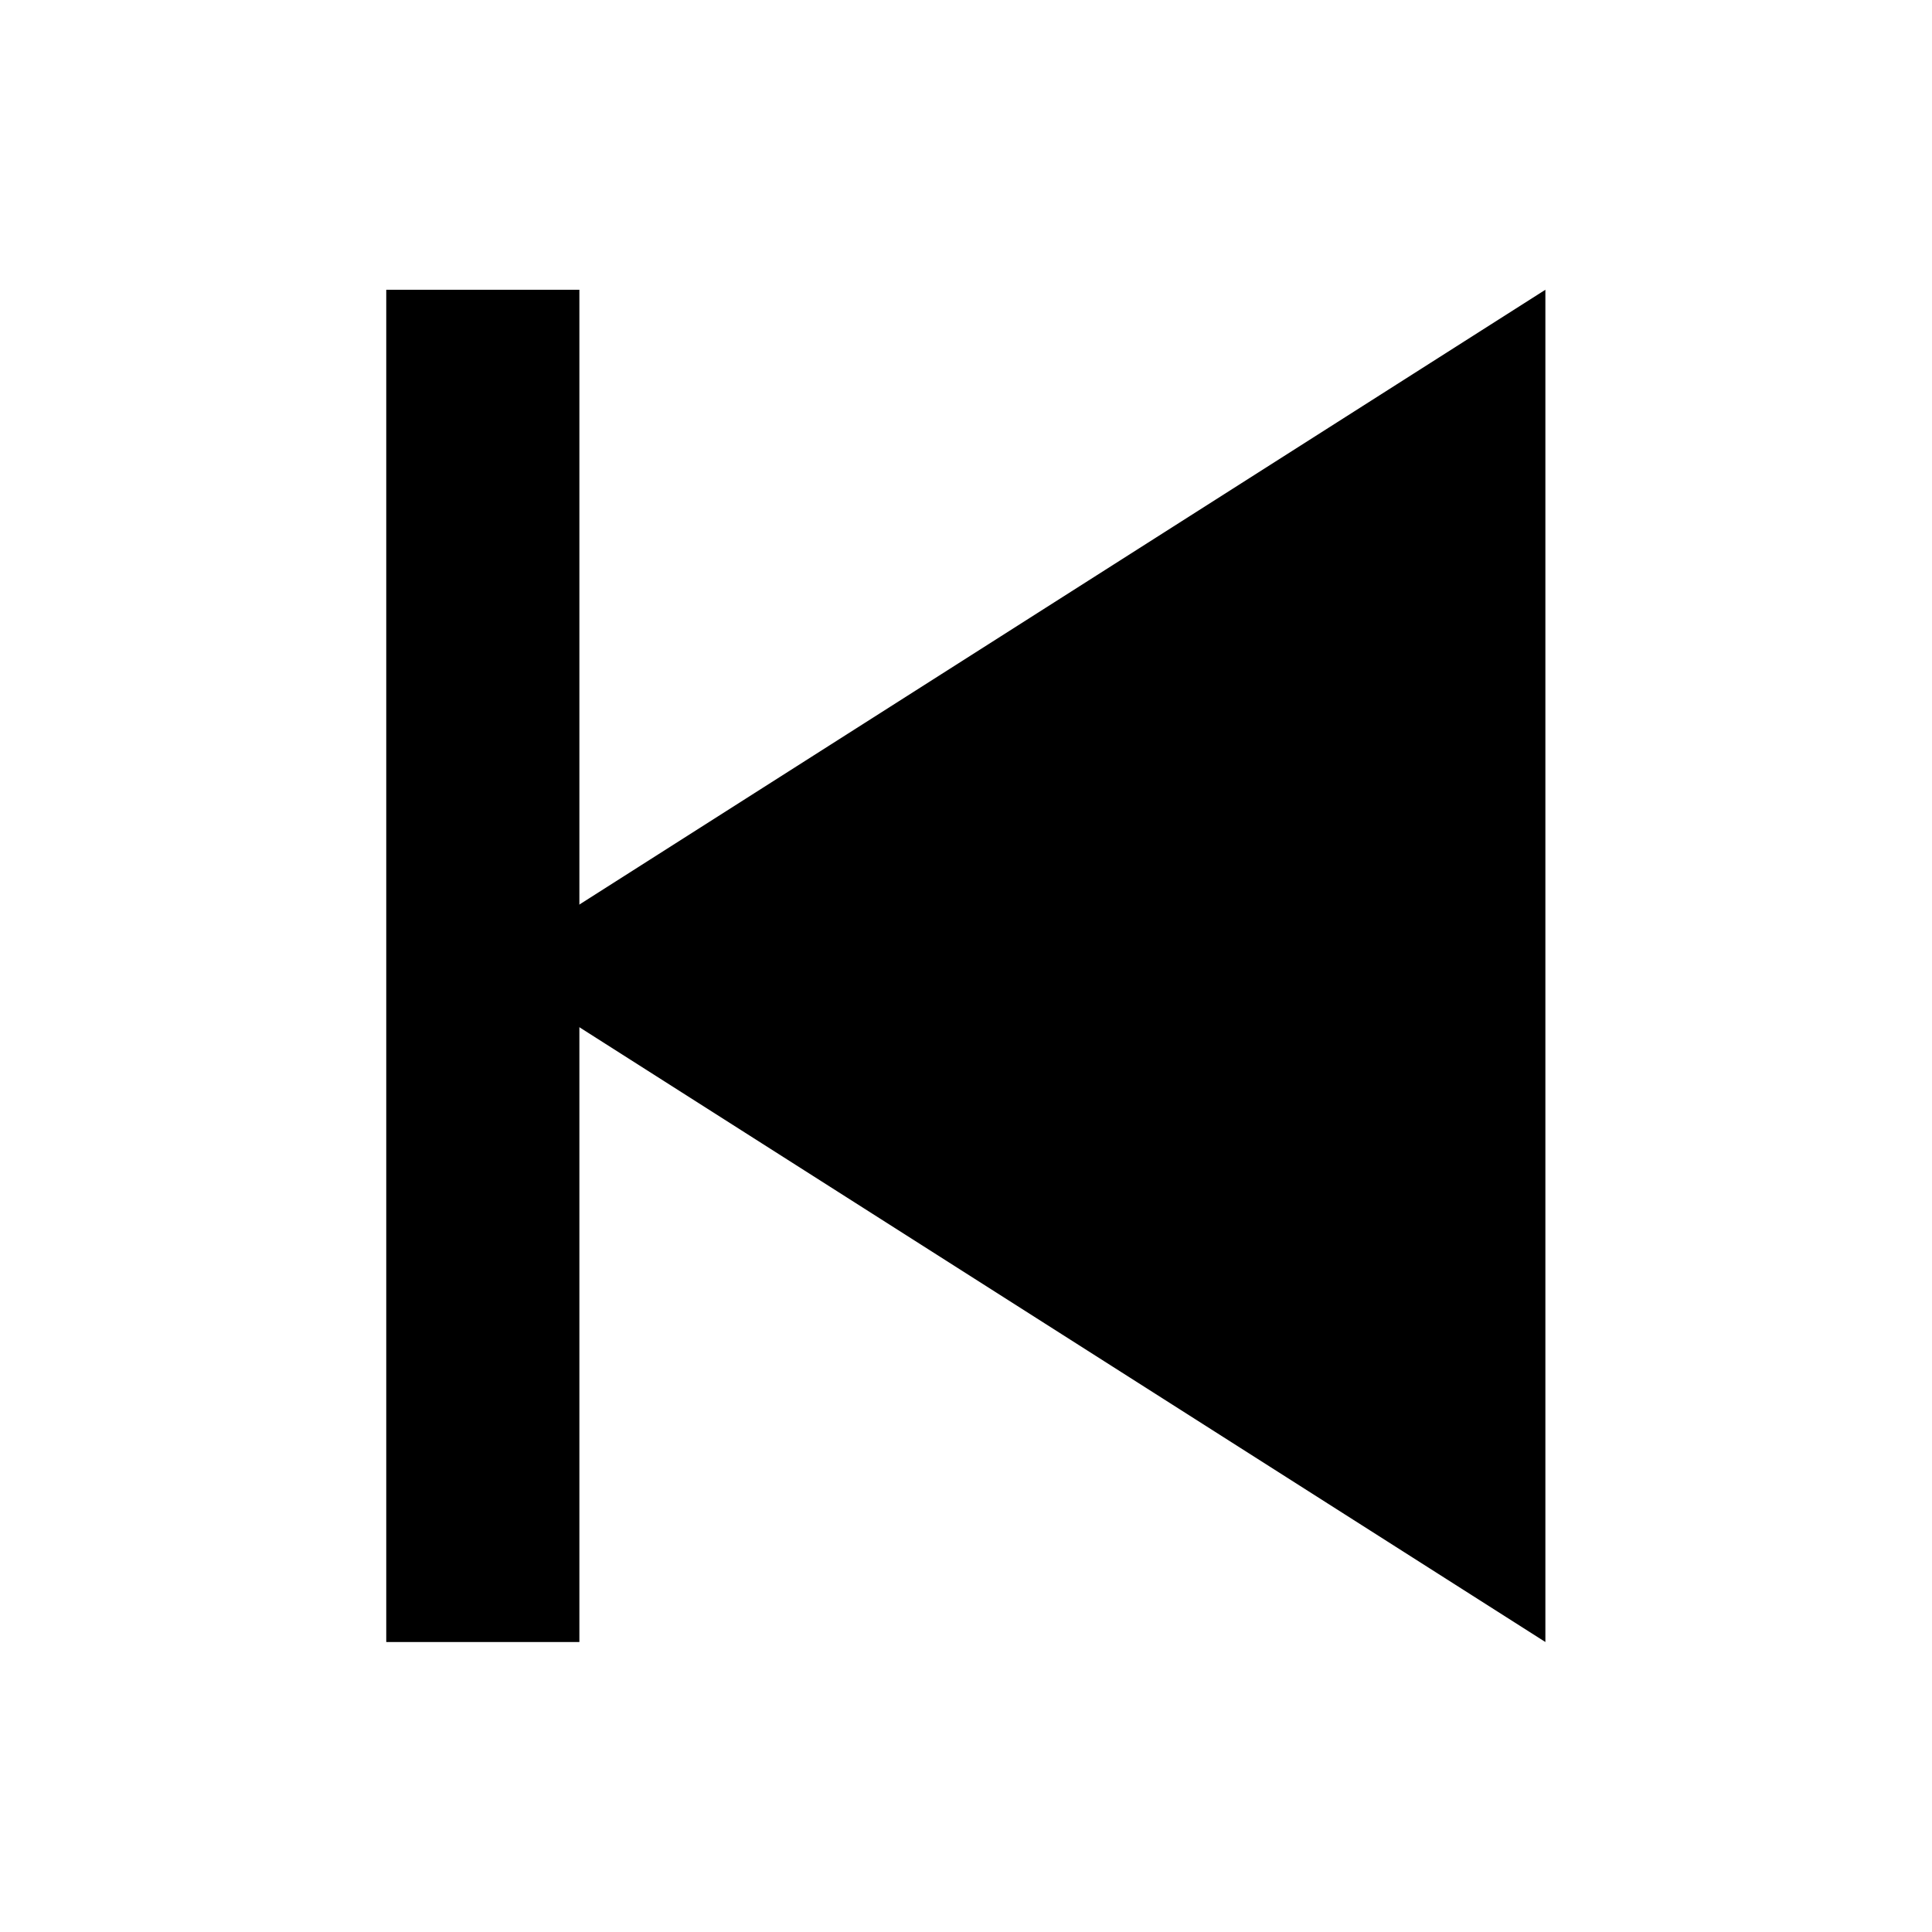
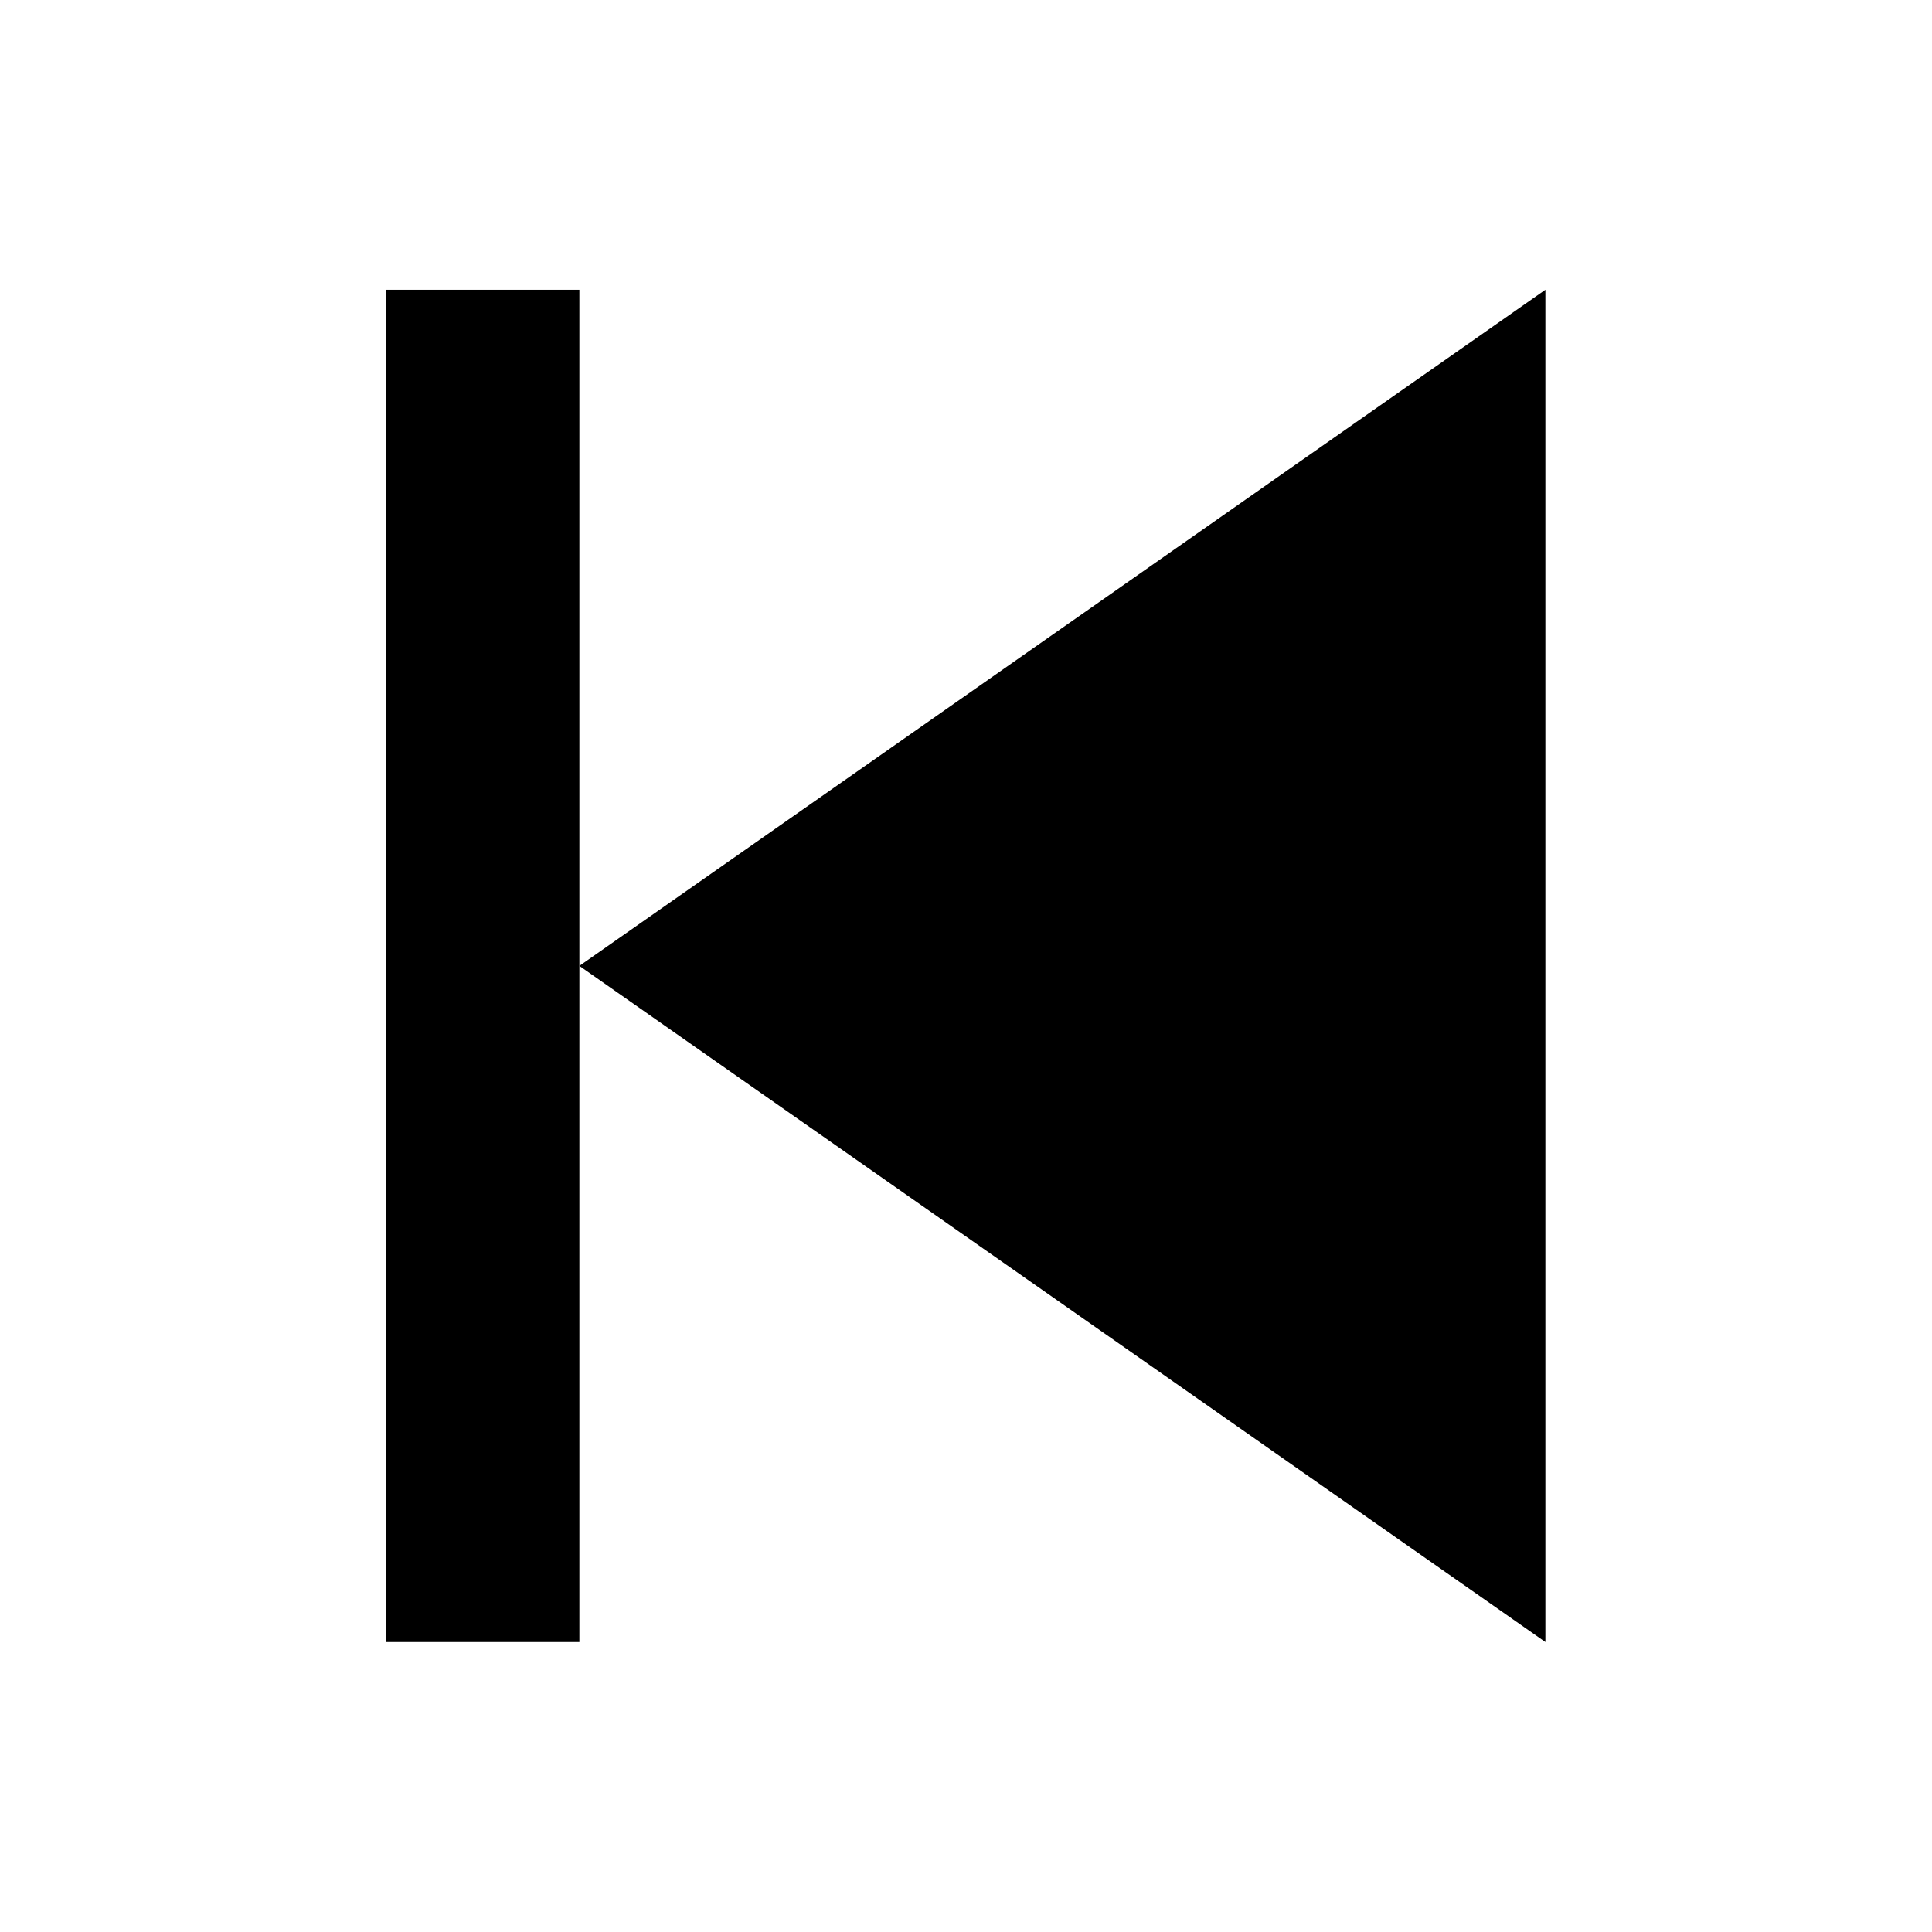
<svg xmlns="http://www.w3.org/2000/svg" width="20" height="20" viewBox="0 0 5.292 5.292" version="1.1" id="svg8">
  <defs id="defs2" />
  <g id="layer1" transform="translate(0,-291.7083)">
    <g id="ForwardPlayback">
-       <path id="path4520" d="m 4.233,296.206 -2.91,-1.852 2.91,-1.852 z" style="fill:#000000;fill-opacity:1;stroke:none;stroke-width:0.265px;stroke-linecap:butt;stroke-linejoin:miter;stroke-opacity:1" />
      <rect style="opacity:1;fill:#000000;fill-opacity:1;stroke:none;stroke-width:0.748;stroke-miterlimit:4;stroke-dasharray:none;stroke-opacity:1" id="rect831" width="0.529" height="3.704" x="1.058" y="292.502" />
+       <path id="path4520-8" d="M 4.233,296.206 1.587,294.354 4.233,292.502 Z" style="fill:#000000;fill-opacity:1;stroke:none;stroke-width:0.242px;stroke-linecap:butt;stroke-linejoin:miter;stroke-opacity:1" />
    </g>
  </g>
</svg>
